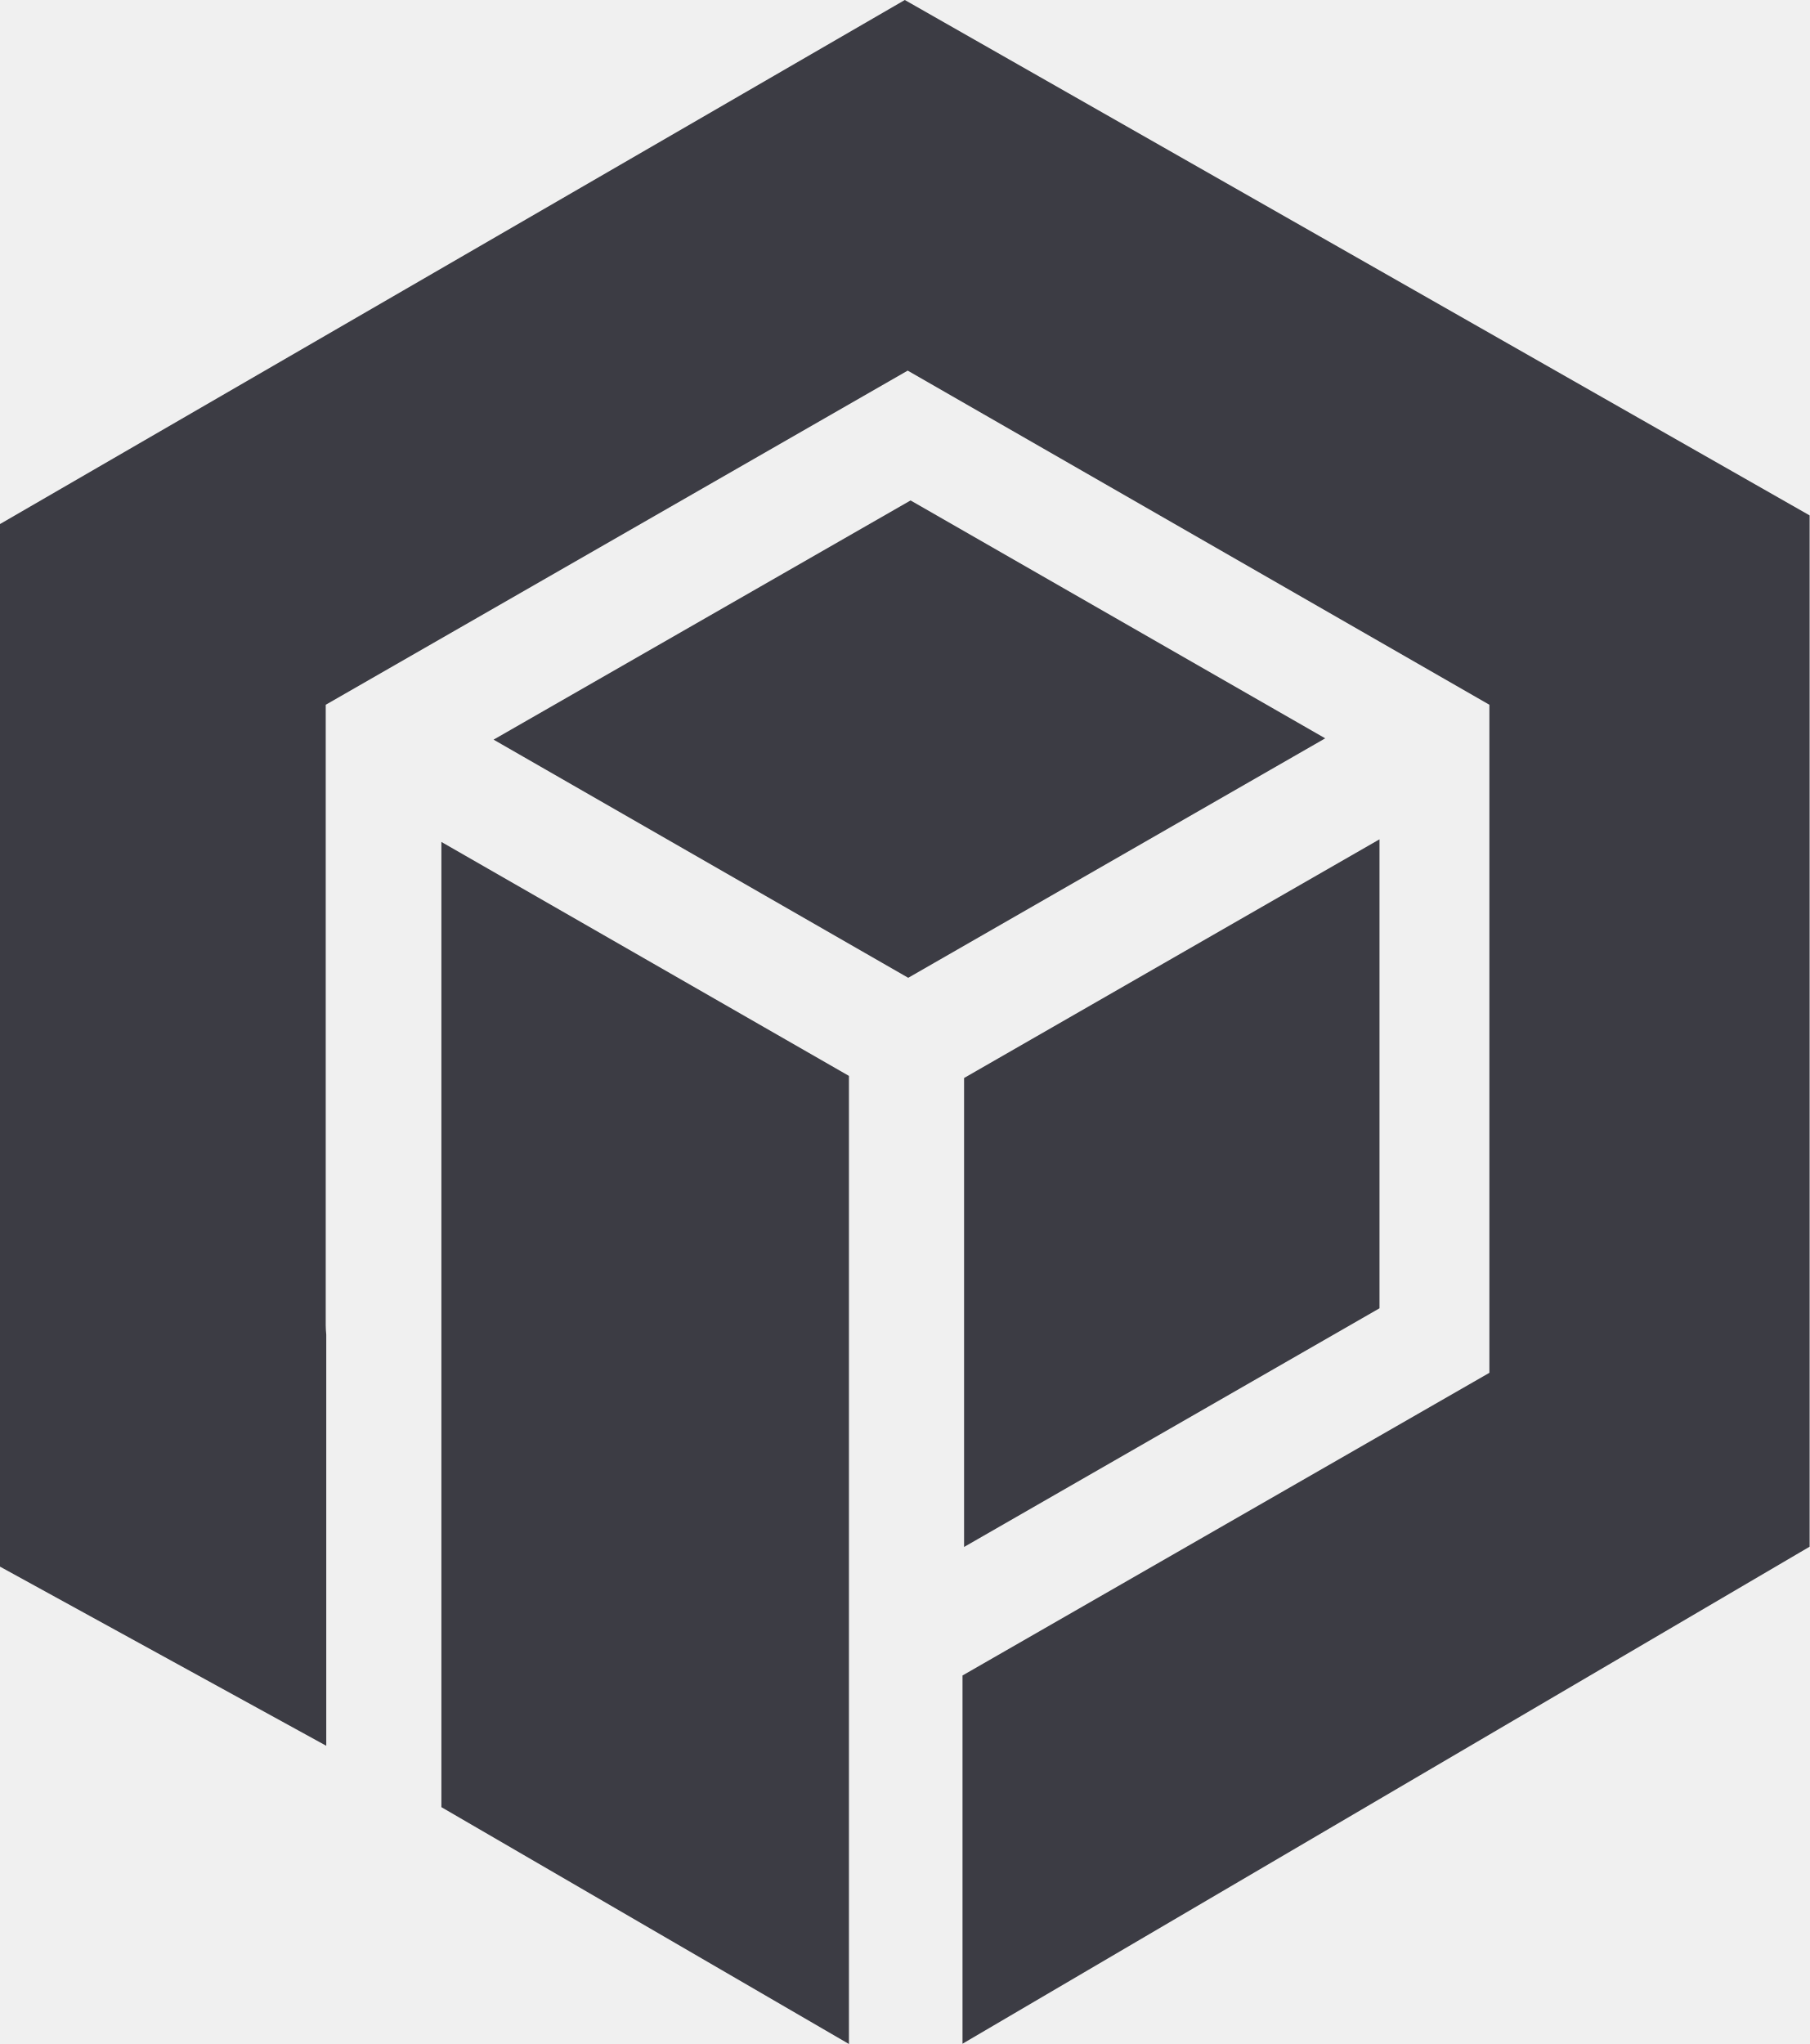
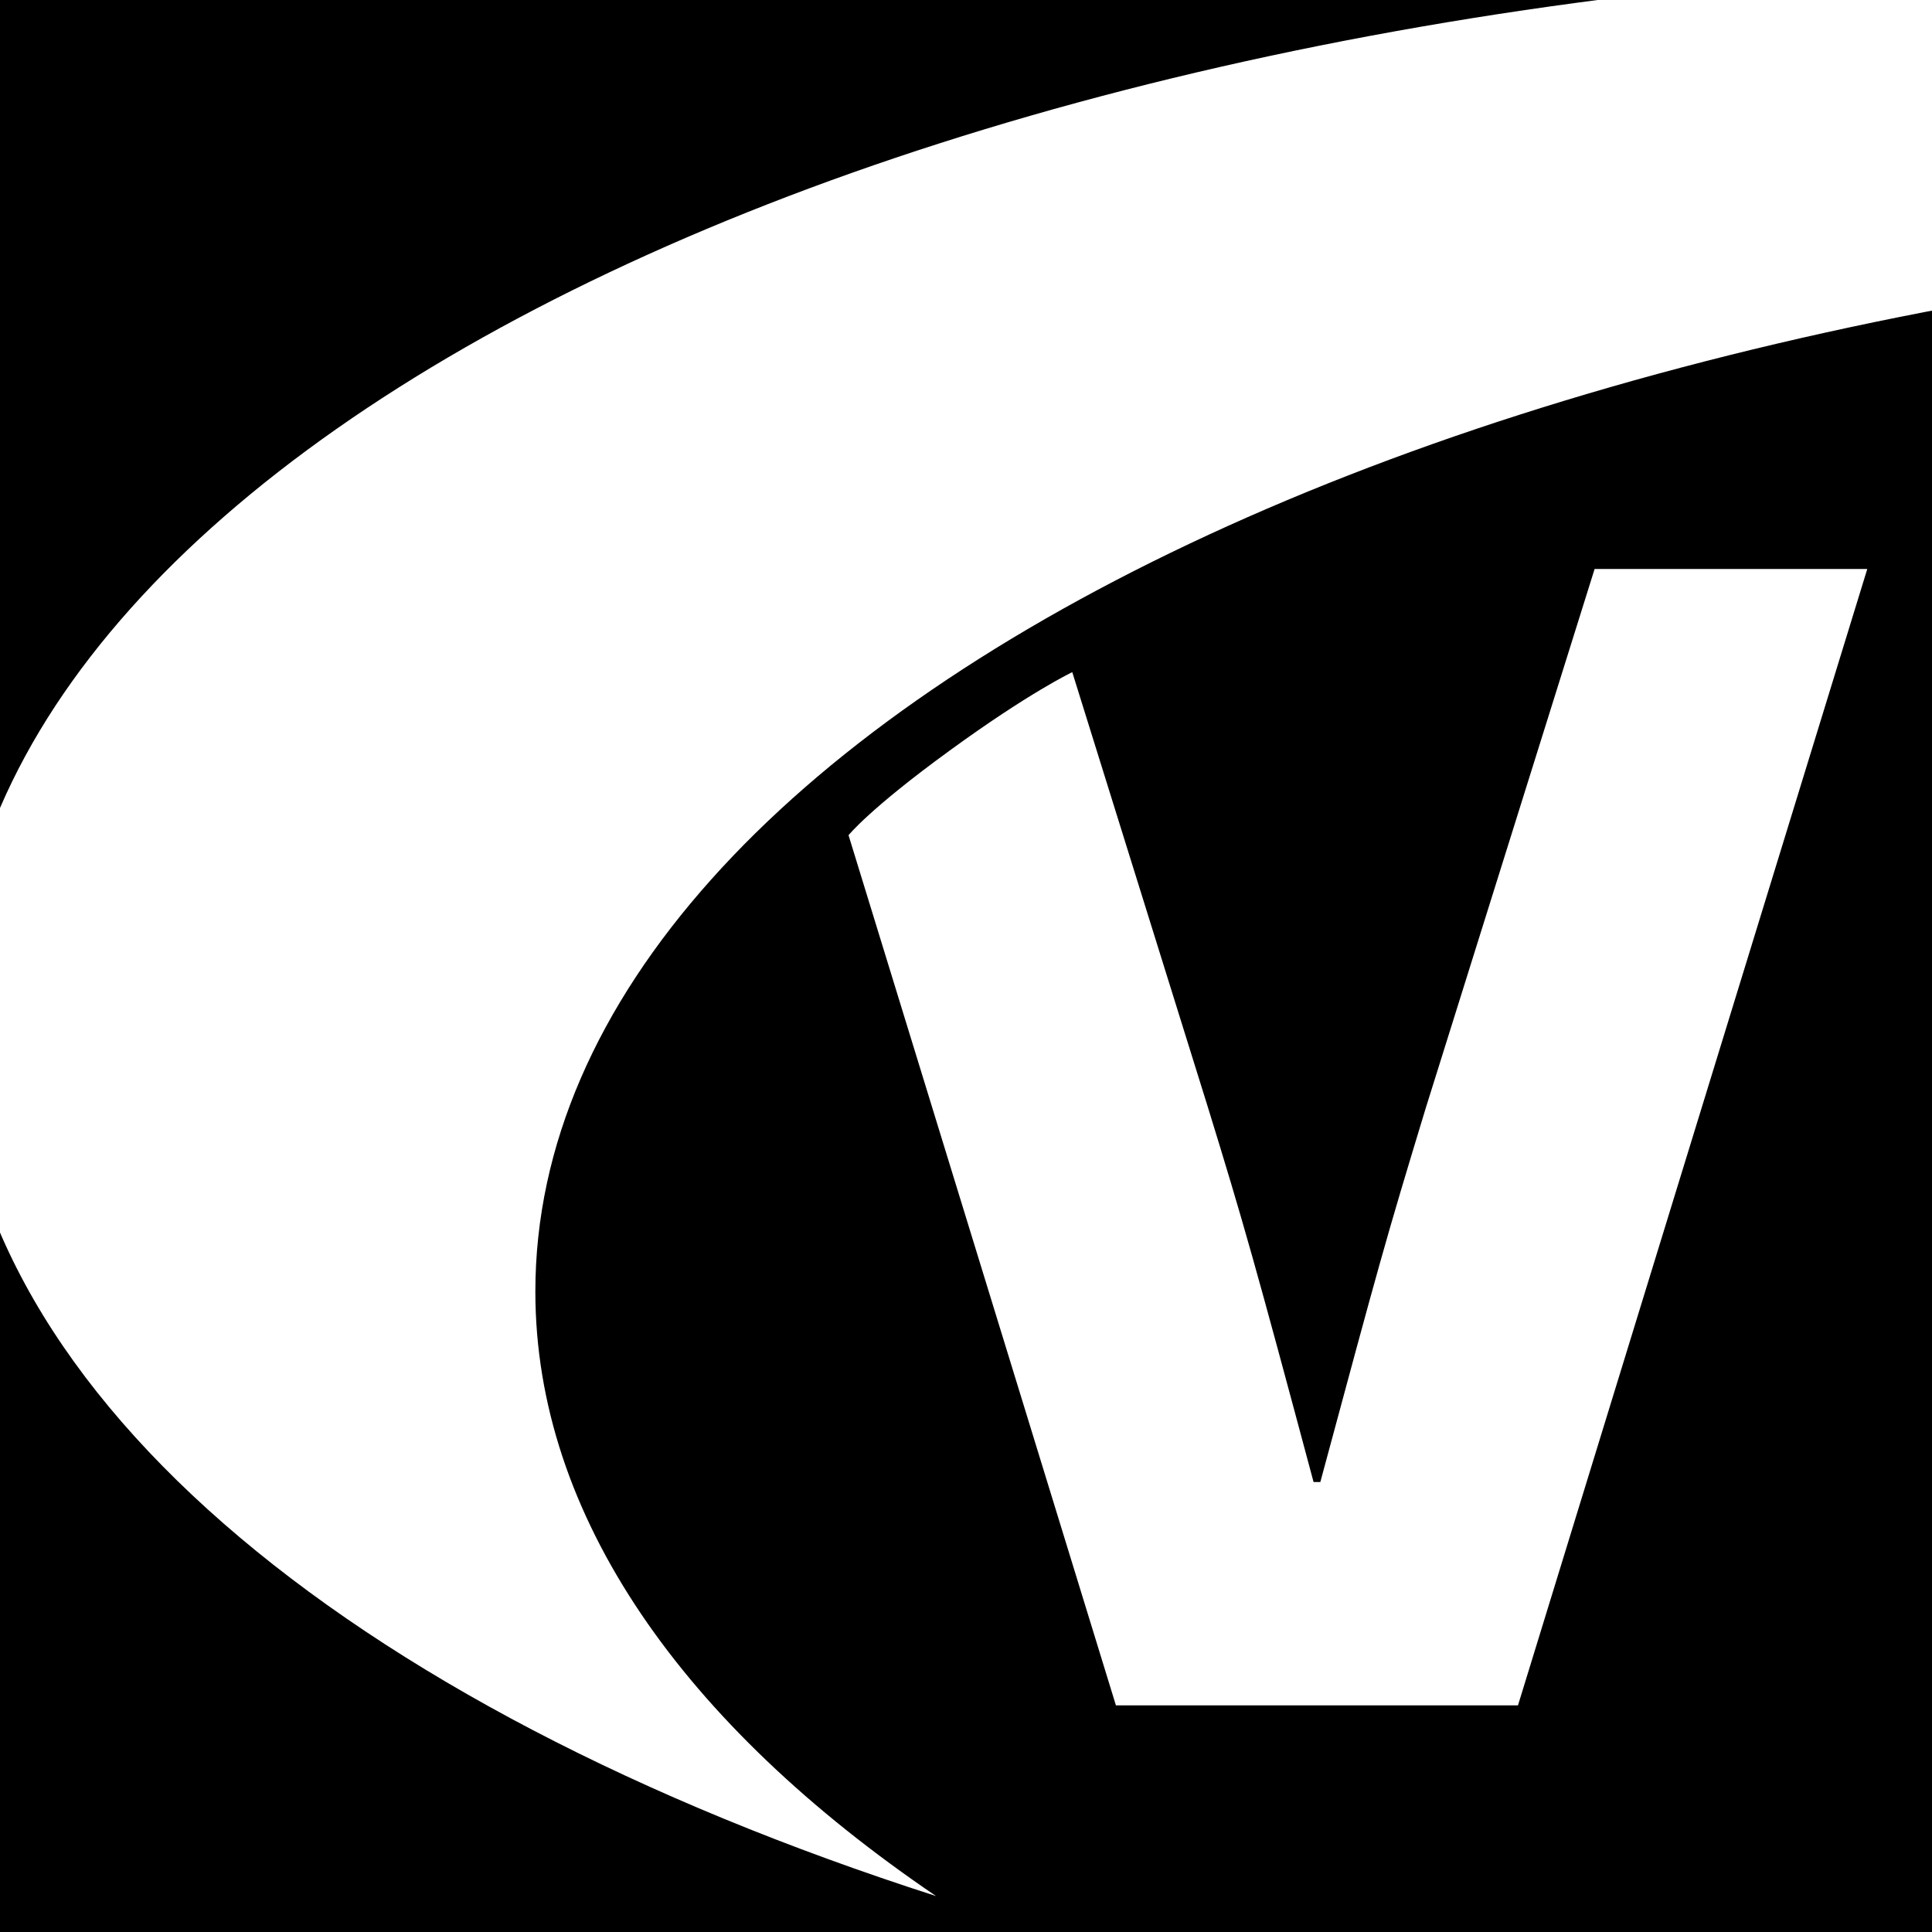
- <svg xmlns="http://www.w3.org/2000/svg" id="Layer_2" data-name="Layer 2" viewBox="0 0 69 77.93">
-   <defs>
-     <style>
-       .cls-1 {
-         fill: #3c3c44;
-       }
-     </style>
-   </defs>
-   <g id="Layer_1-2" data-name="Layer 1">
-     <g>
-       <polygon class="cls-1" points="52.6 49.88 52.6 32 36.76 41.1 36.76 58.98 52.6 49.88" />
-       <polygon class="cls-1" points="16.83 68.9 32.37 77.93 32.37 41.02 16.83 32.1 16.83 68.9" />
-       <polygon class="cls-1" points="34.72 19.08 18.82 28.2 34.63 37.28 50.53 28.15 34.72 19.08" />
-       <path class="cls-1" d="M34.5,0L0,19.98v39.75l12.44,6.83v-15.68c-.01-.11-.02-.22-.02-.34v-23.67l22.19-12.74,22.18,12.74v25.47l-20.09,11.54v14.04l32.3-18.95V19.65L34.5,0Z" />
-     </g>
+ <svg xmlns="http://www.w3.org/2000/svg" width="100" height="100" viewBox="0 0 100 100" fill="none">
+   <path d="M100 0H0V100H100V0Z" fill="black" />
+   <mask id="mask0_3_16" style="mask-type:luminance" maskUnits="userSpaceOnUse" x="0" y="0" width="100" height="100">
+     <path d="M100 0H0V100H100V0Z" fill="white" />
+   </mask>
+   <g mask="url(#mask0_3_16)">
+     <path d="M113.32 -1.94C152.61 -1.94 187.33 7.34 208.23 21.52C189.73 15.58 167.4 12.1 143.36 12.1C79.49 12.1 27.71 36.61 27.71 66.85C27.71 78.48 35.38 89.27 48.45 98.14C17.8 88.29 -2.33 71.66 -2.33 52.81C-2.33 22.57 49.45 -1.94 113.32 -1.94Z" fill="white" />
+     <path d="M82.54 29.45H96.65L78.57 88.27H57.76L43.92 43.23C43.92 43.23 45 41.87 49.14 38.86C53.28 35.84 55.5 34.79 55.5 34.79L62.52 57.31C64.37 63.31 64.99 65.51 67.99 76.71H68.34C71.43 65.25 71.69 64.28 73.81 57.31L82.54 29.44V29.45Z" fill="white" />
  </g>
</svg>
